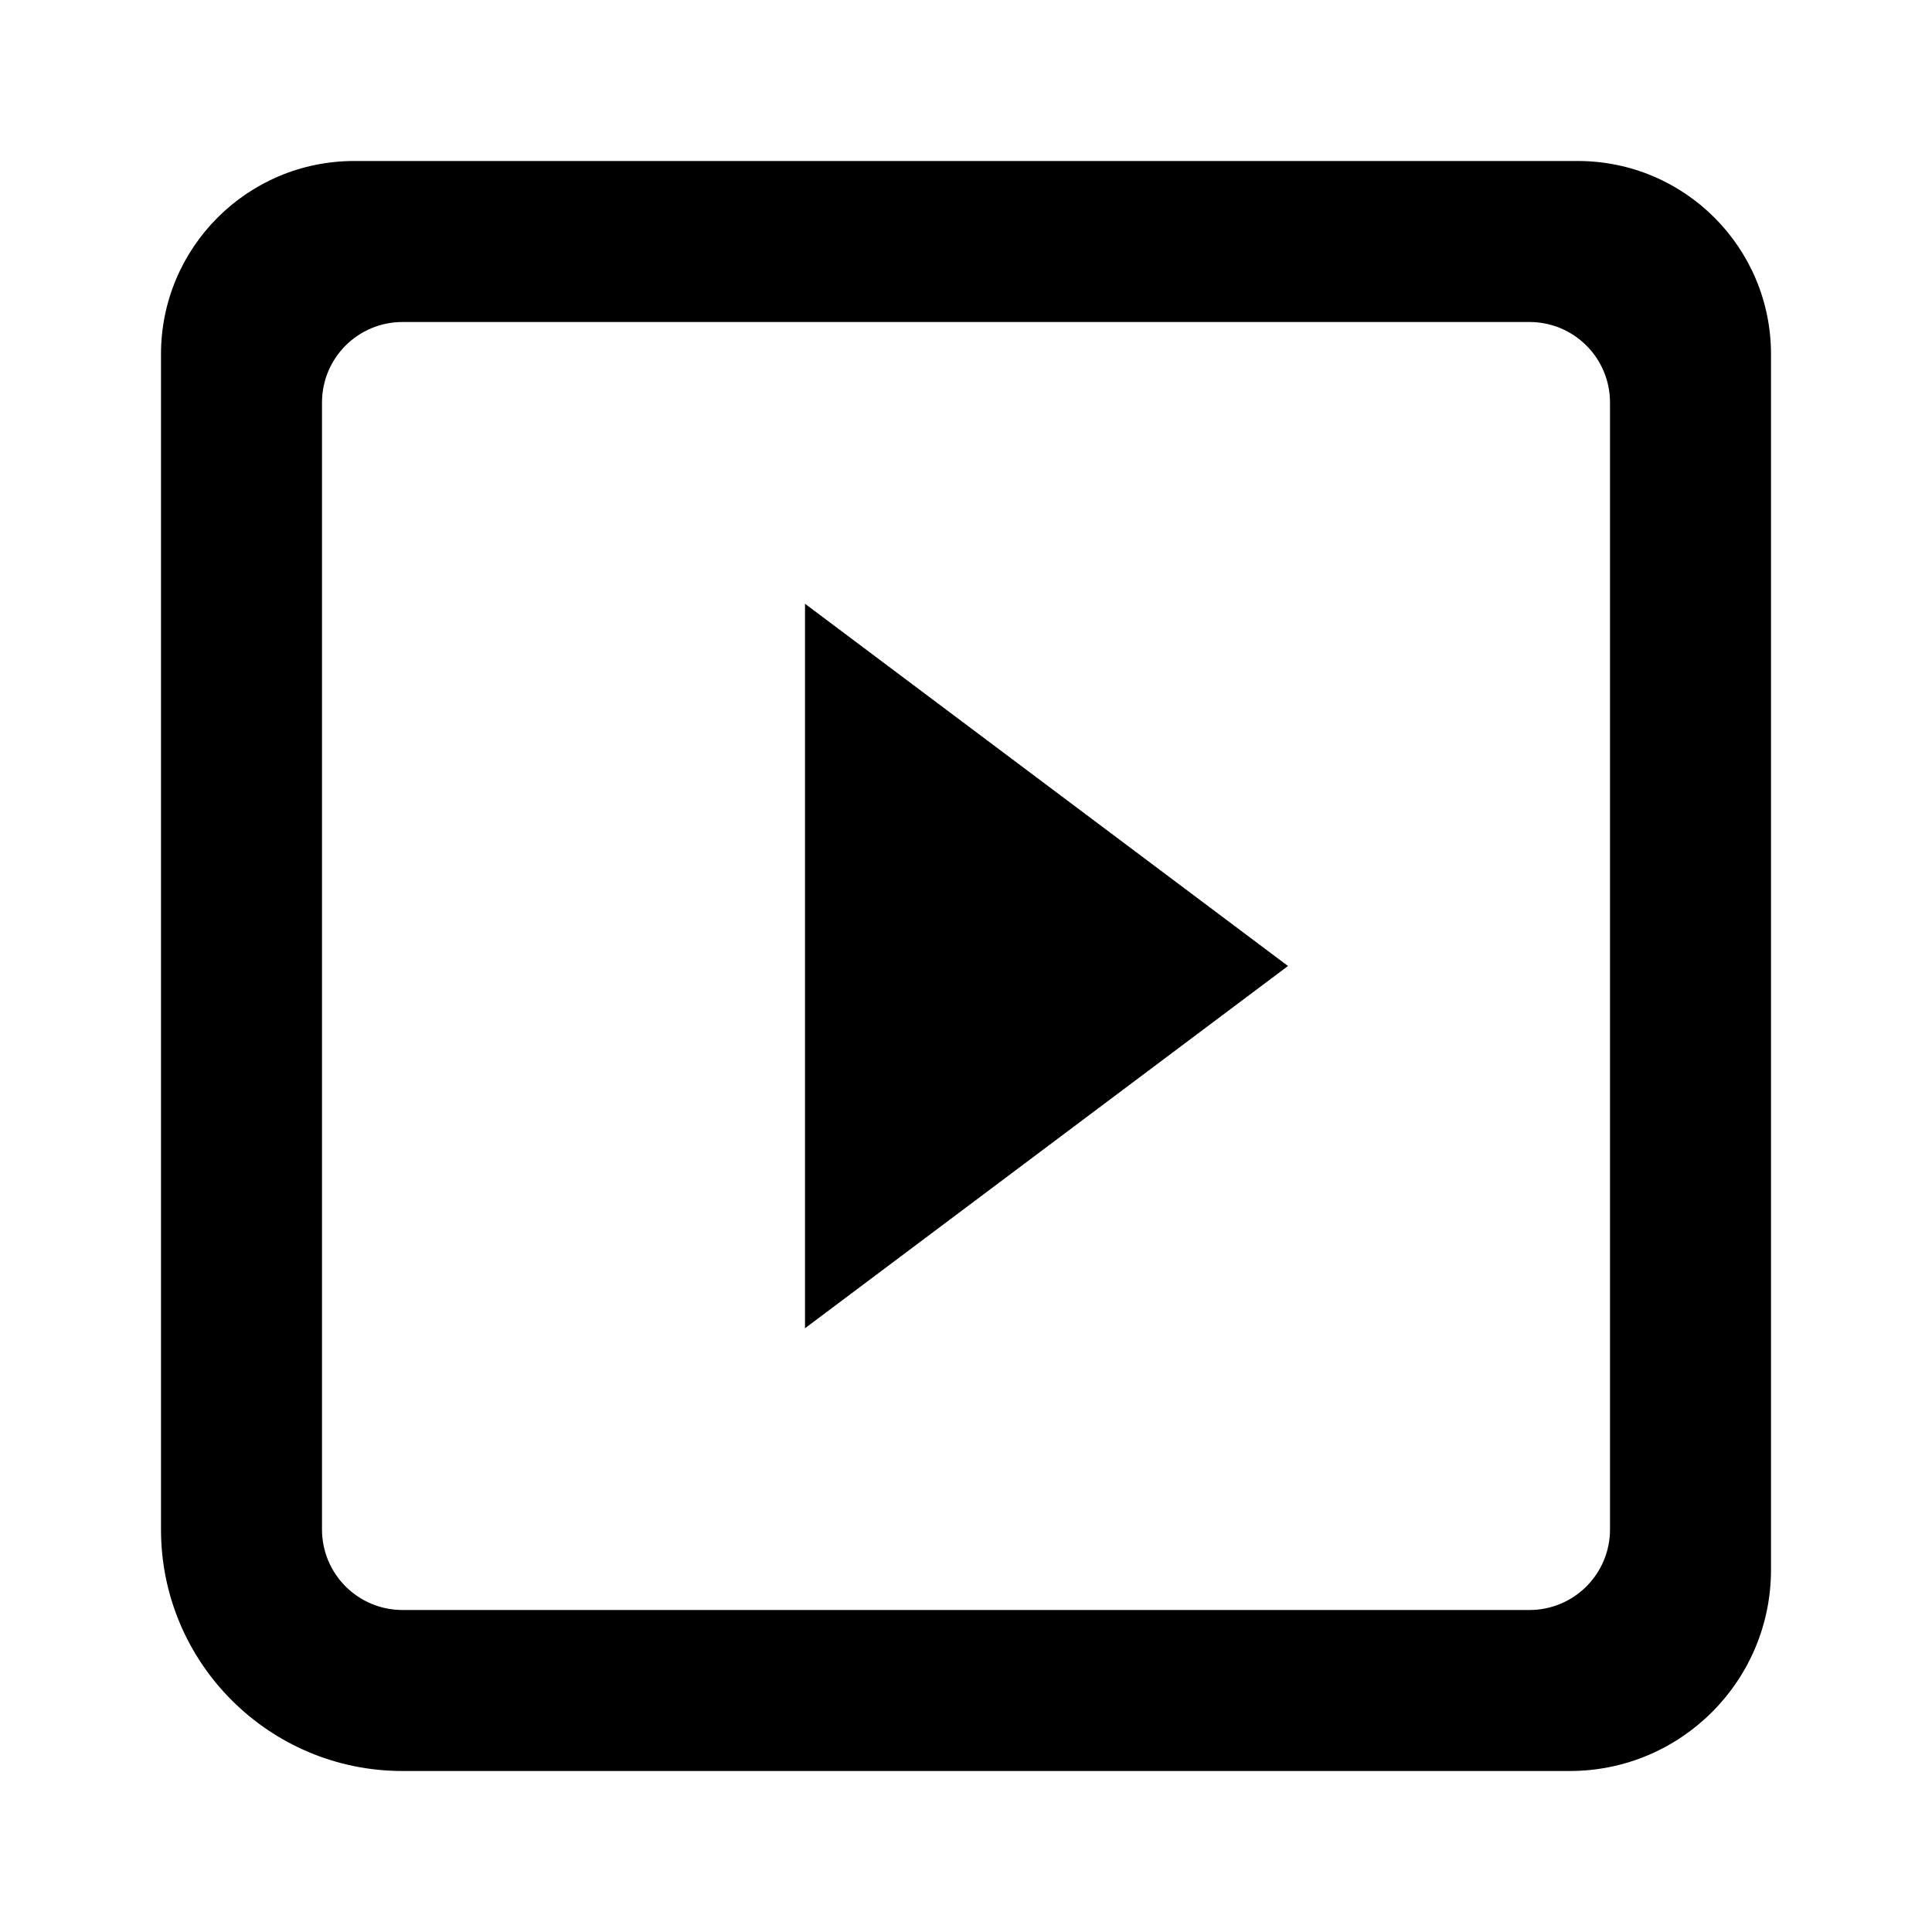
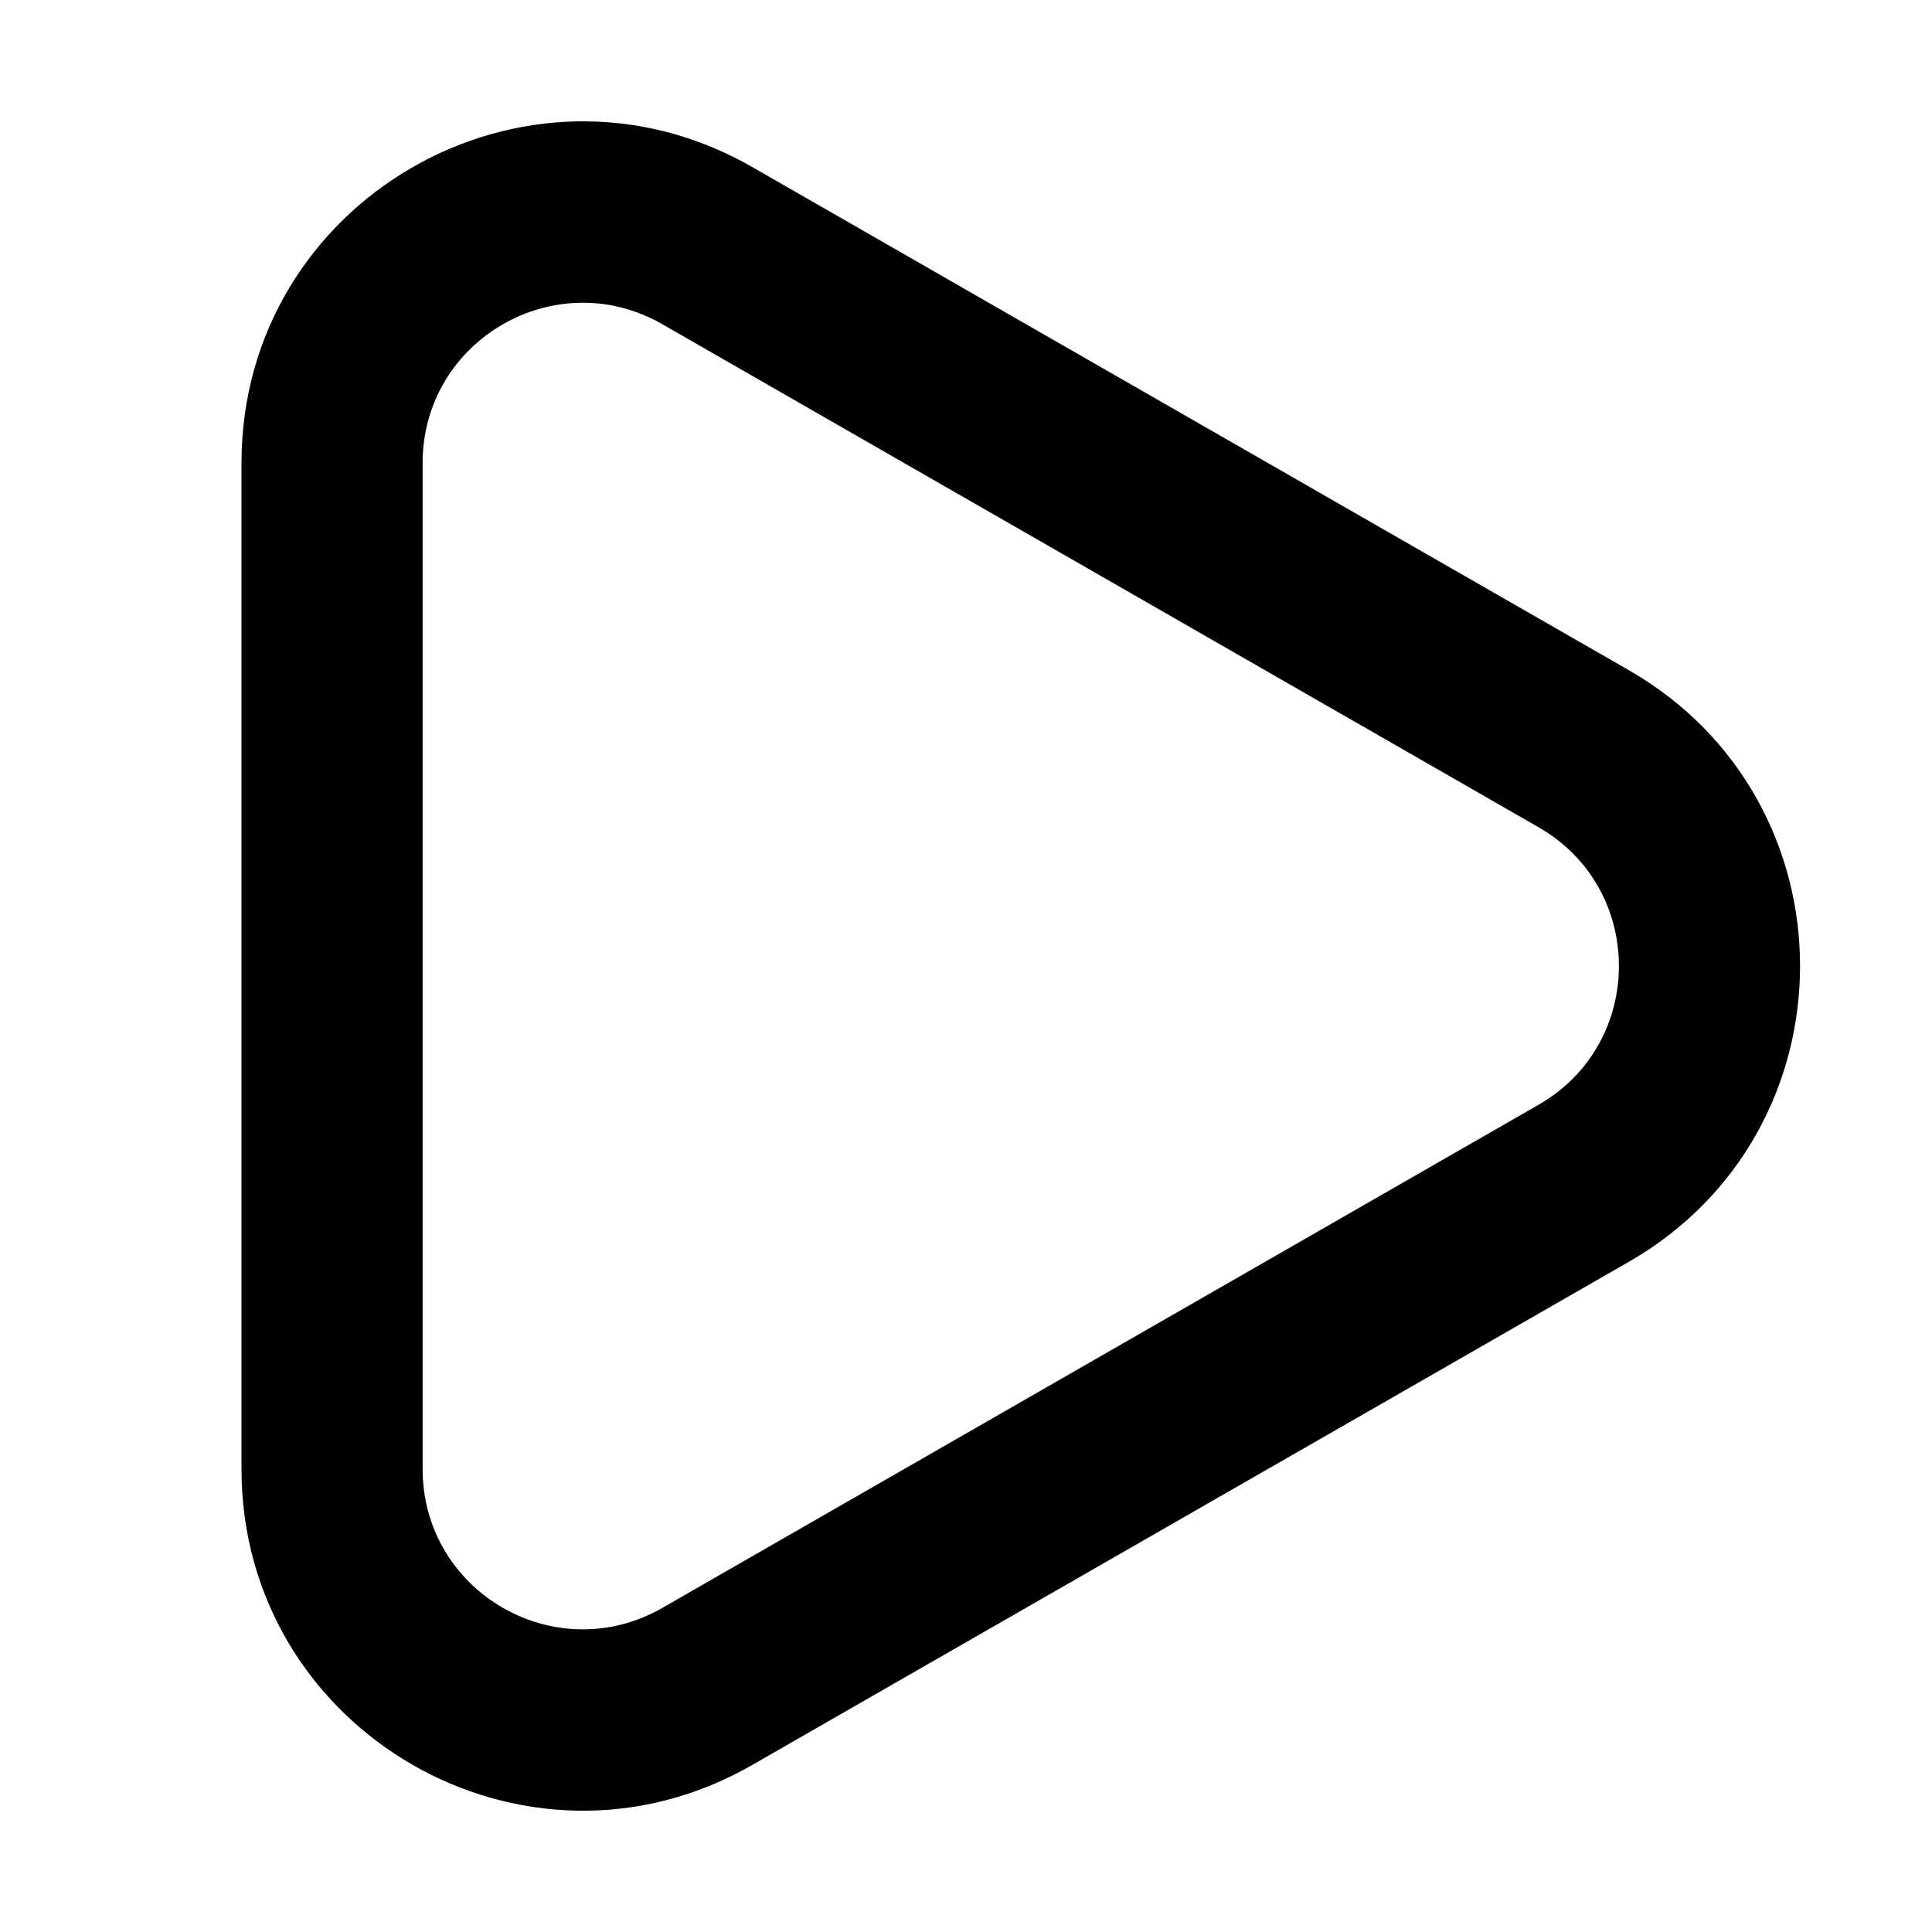
- <svg xmlns="http://www.w3.org/2000/svg" class="DCxYpf" focusable="false" viewBox="0 0 24 24">
-   <path clip-rule="evenodd" d="M0 0h24v24H0z" fill="none" />
-   <path clip-rule="evenodd" d="M10 16.5l6-4.5-6-4.5v9zM5 20h14a1 1 0 0 0 1-1V5a1 1 0 0 0-1-1H5a1 1 0 0 0-1 1v14a1 1 0 0 0 1 1zm14.5 2H5a3 3 0 0 1-3-3V4.4A2.4 2.4 0 0 1 4.4 2h15.2A2.4 2.4 0 0 1 22 4.4v15.1a2.5 2.5 0 0 1-2.5 2.5z" fill-rule="evenodd" />
+ <svg xmlns="http://www.w3.org/2000/svg" width="16" height="16" viewBox="0 0 16 16" fill="none">
+   <path fill-rule="evenodd" clip-rule="evenodd" d="M13.489 5.55C15.38 6.636 15.38 9.364 13.489 10.45L6.231 14.616C4.348 15.698 2 14.338 2 12.166L2 3.834C2 1.662 4.348 0.303 6.231 1.384L13.489 5.55ZM12.742 9.149C13.629 8.64 13.629 7.36 12.742 6.851L5.485 2.685C4.601 2.178 3.5 2.816 3.5 3.834L3.5 12.166C3.5 13.185 4.601 13.823 5.485 13.316L12.742 9.149Z" fill="currentColor" />
</svg>
